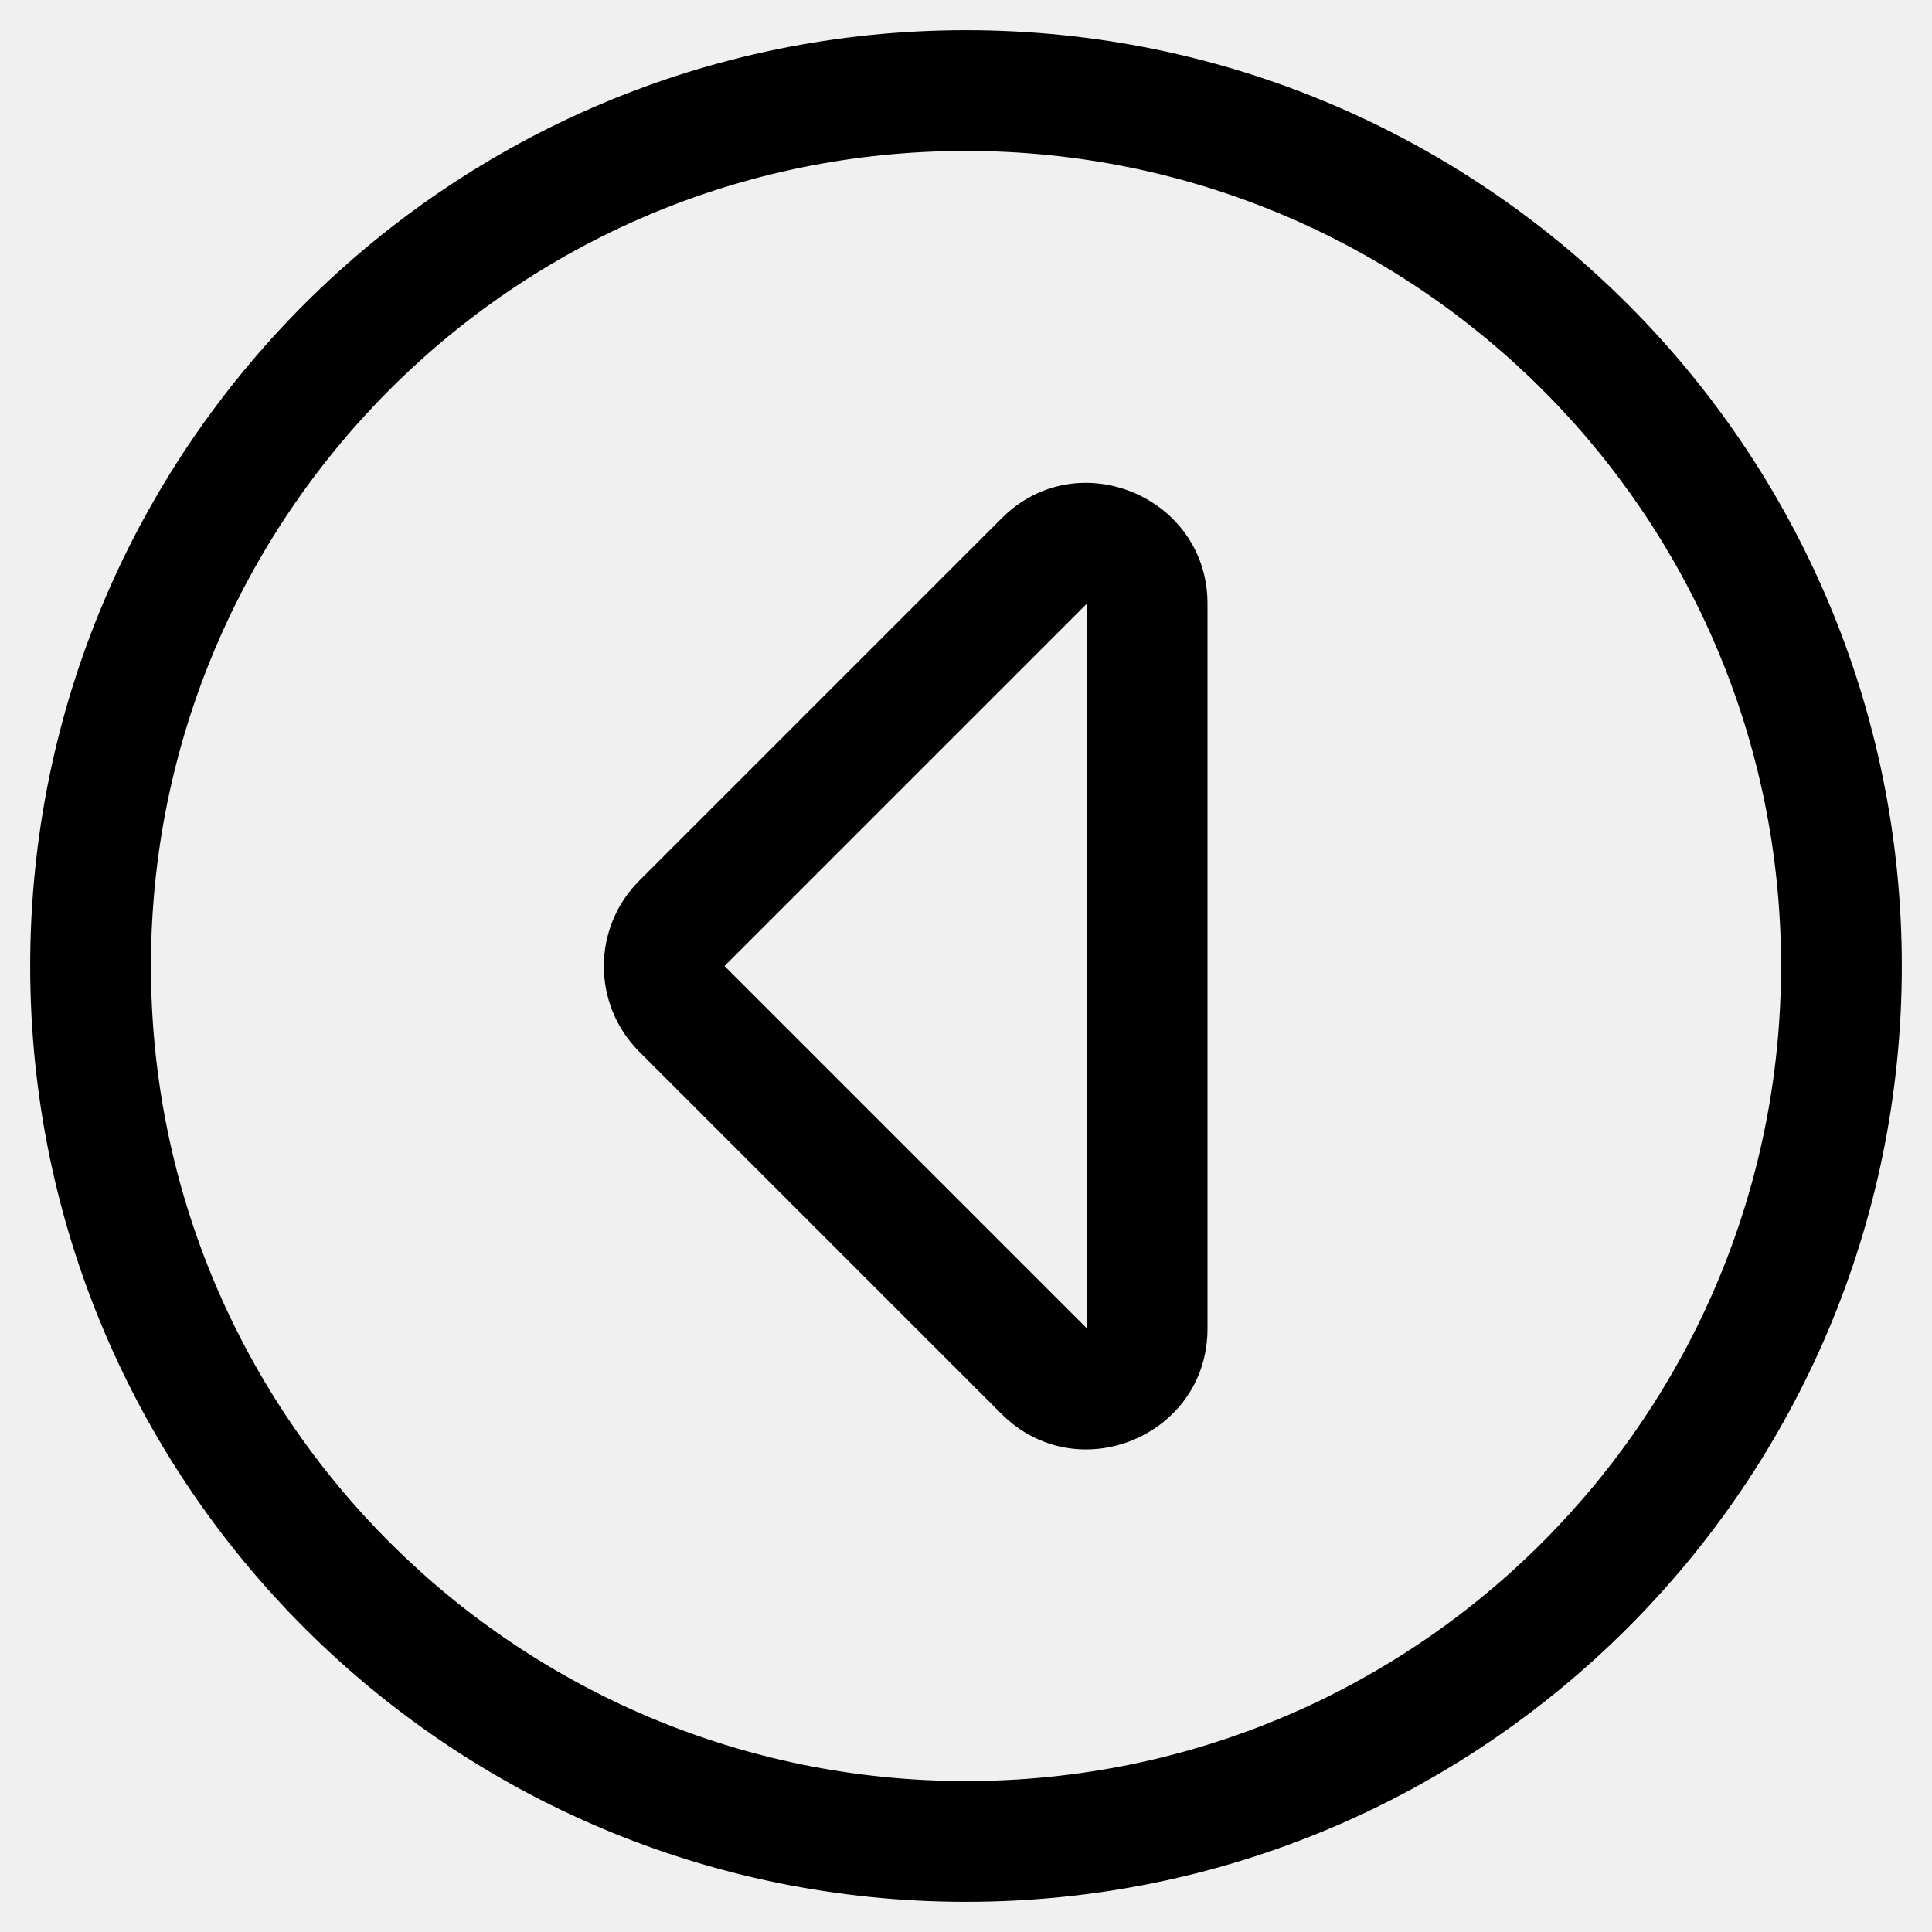
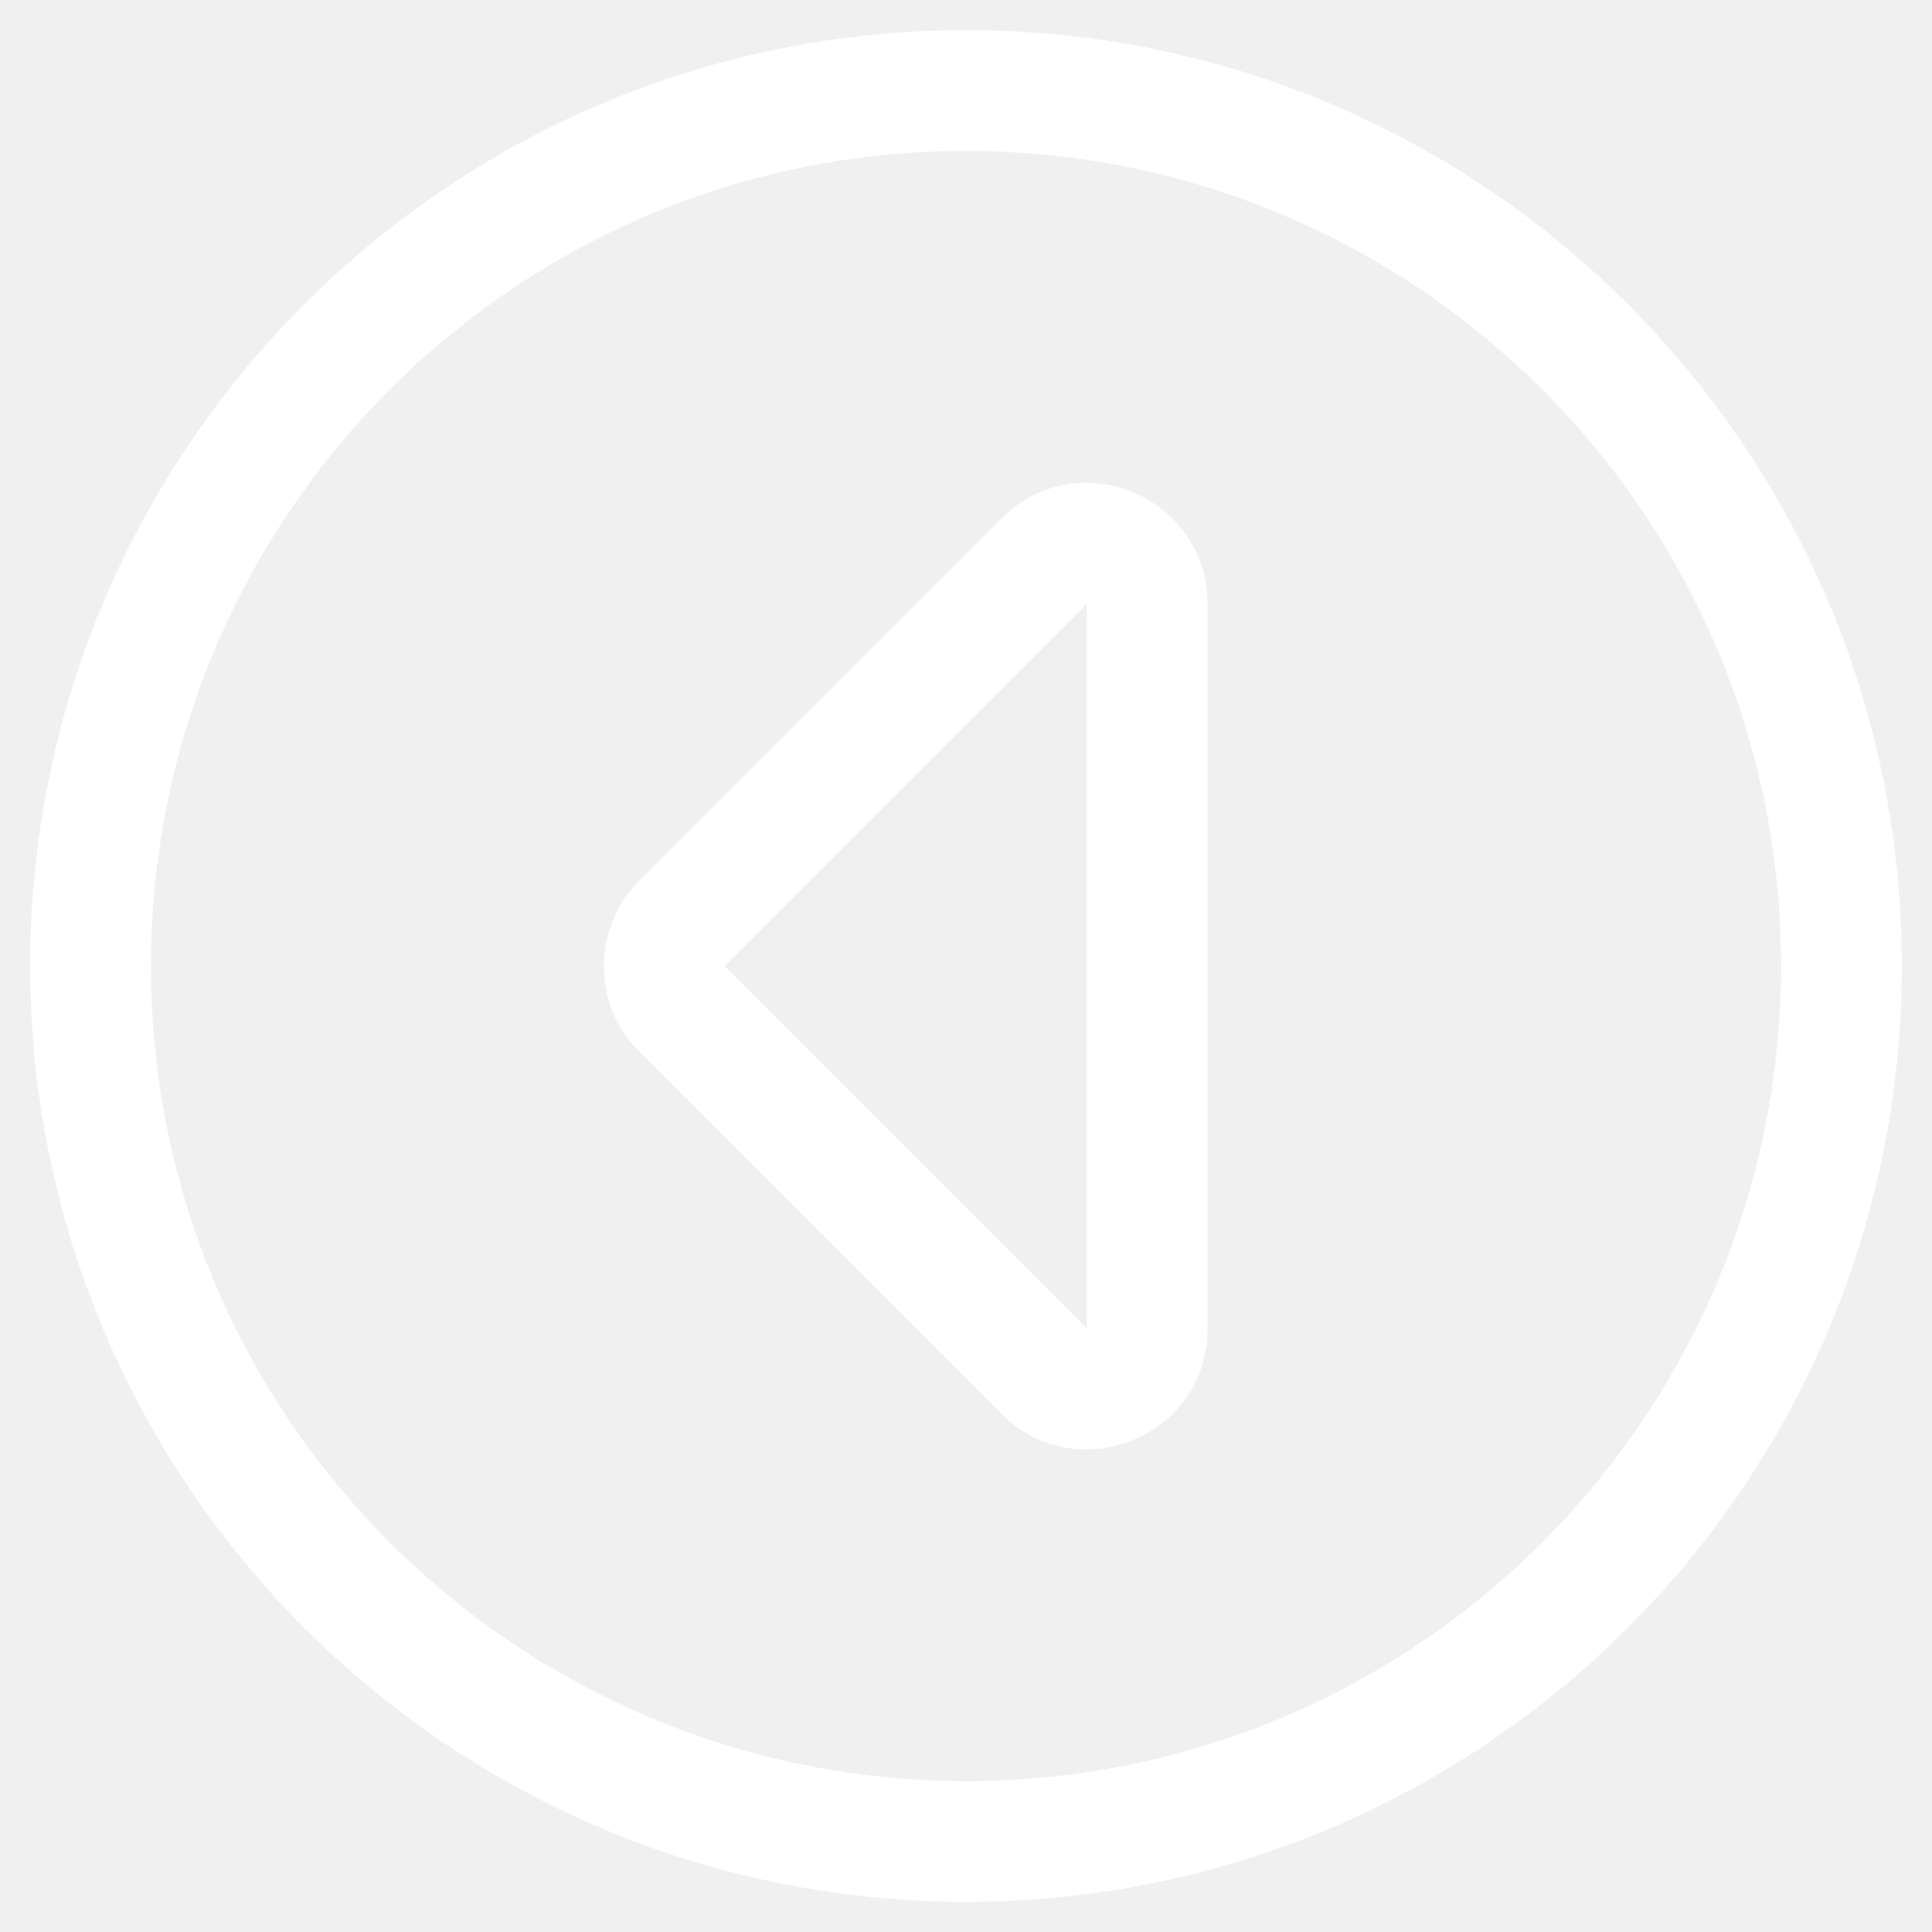
<svg xmlns="http://www.w3.org/2000/svg" viewBox="0 0 512 512">
-   <path d="M504 256C504 119 393 8 256 8S8 119 8 256s111 248 248 248 248-111 248-248zM256 472c-118.7 0-216-96.1-216-216 0-118.7 96.1-216 216-216 118.7 0 216 96.1 216 216 0 118.7-96.1 216-216 216zm32-120l-96-96 96-96v192m32-192c0-28.4-34.5-42.8-54.6-22.6l-96 96c-12.5 12.5-12.5 32.8 0 45.3l96 96c20.1 20.1 54.6 5.9 54.6-22.6V160z" />
+   <path fill="#fff" d="M504 256C504 119 393 8 256 8S8 119 8 256s111 248 248 248 248-111 248-248zM256 472c-118.7 0-216-96.1-216-216 0-118.7 96.1-216 216-216 118.7 0 216 96.1 216 216 0 118.7-96.1 216-216 216zm32-120l-96-96 96-96v192m32-192c0-28.4-34.5-42.8-54.6-22.6l-96 96c-12.5 12.5-12.5 32.8 0 45.3l96 96c20.1 20.1 54.6 5.9 54.6-22.6V160z" />
</svg>
